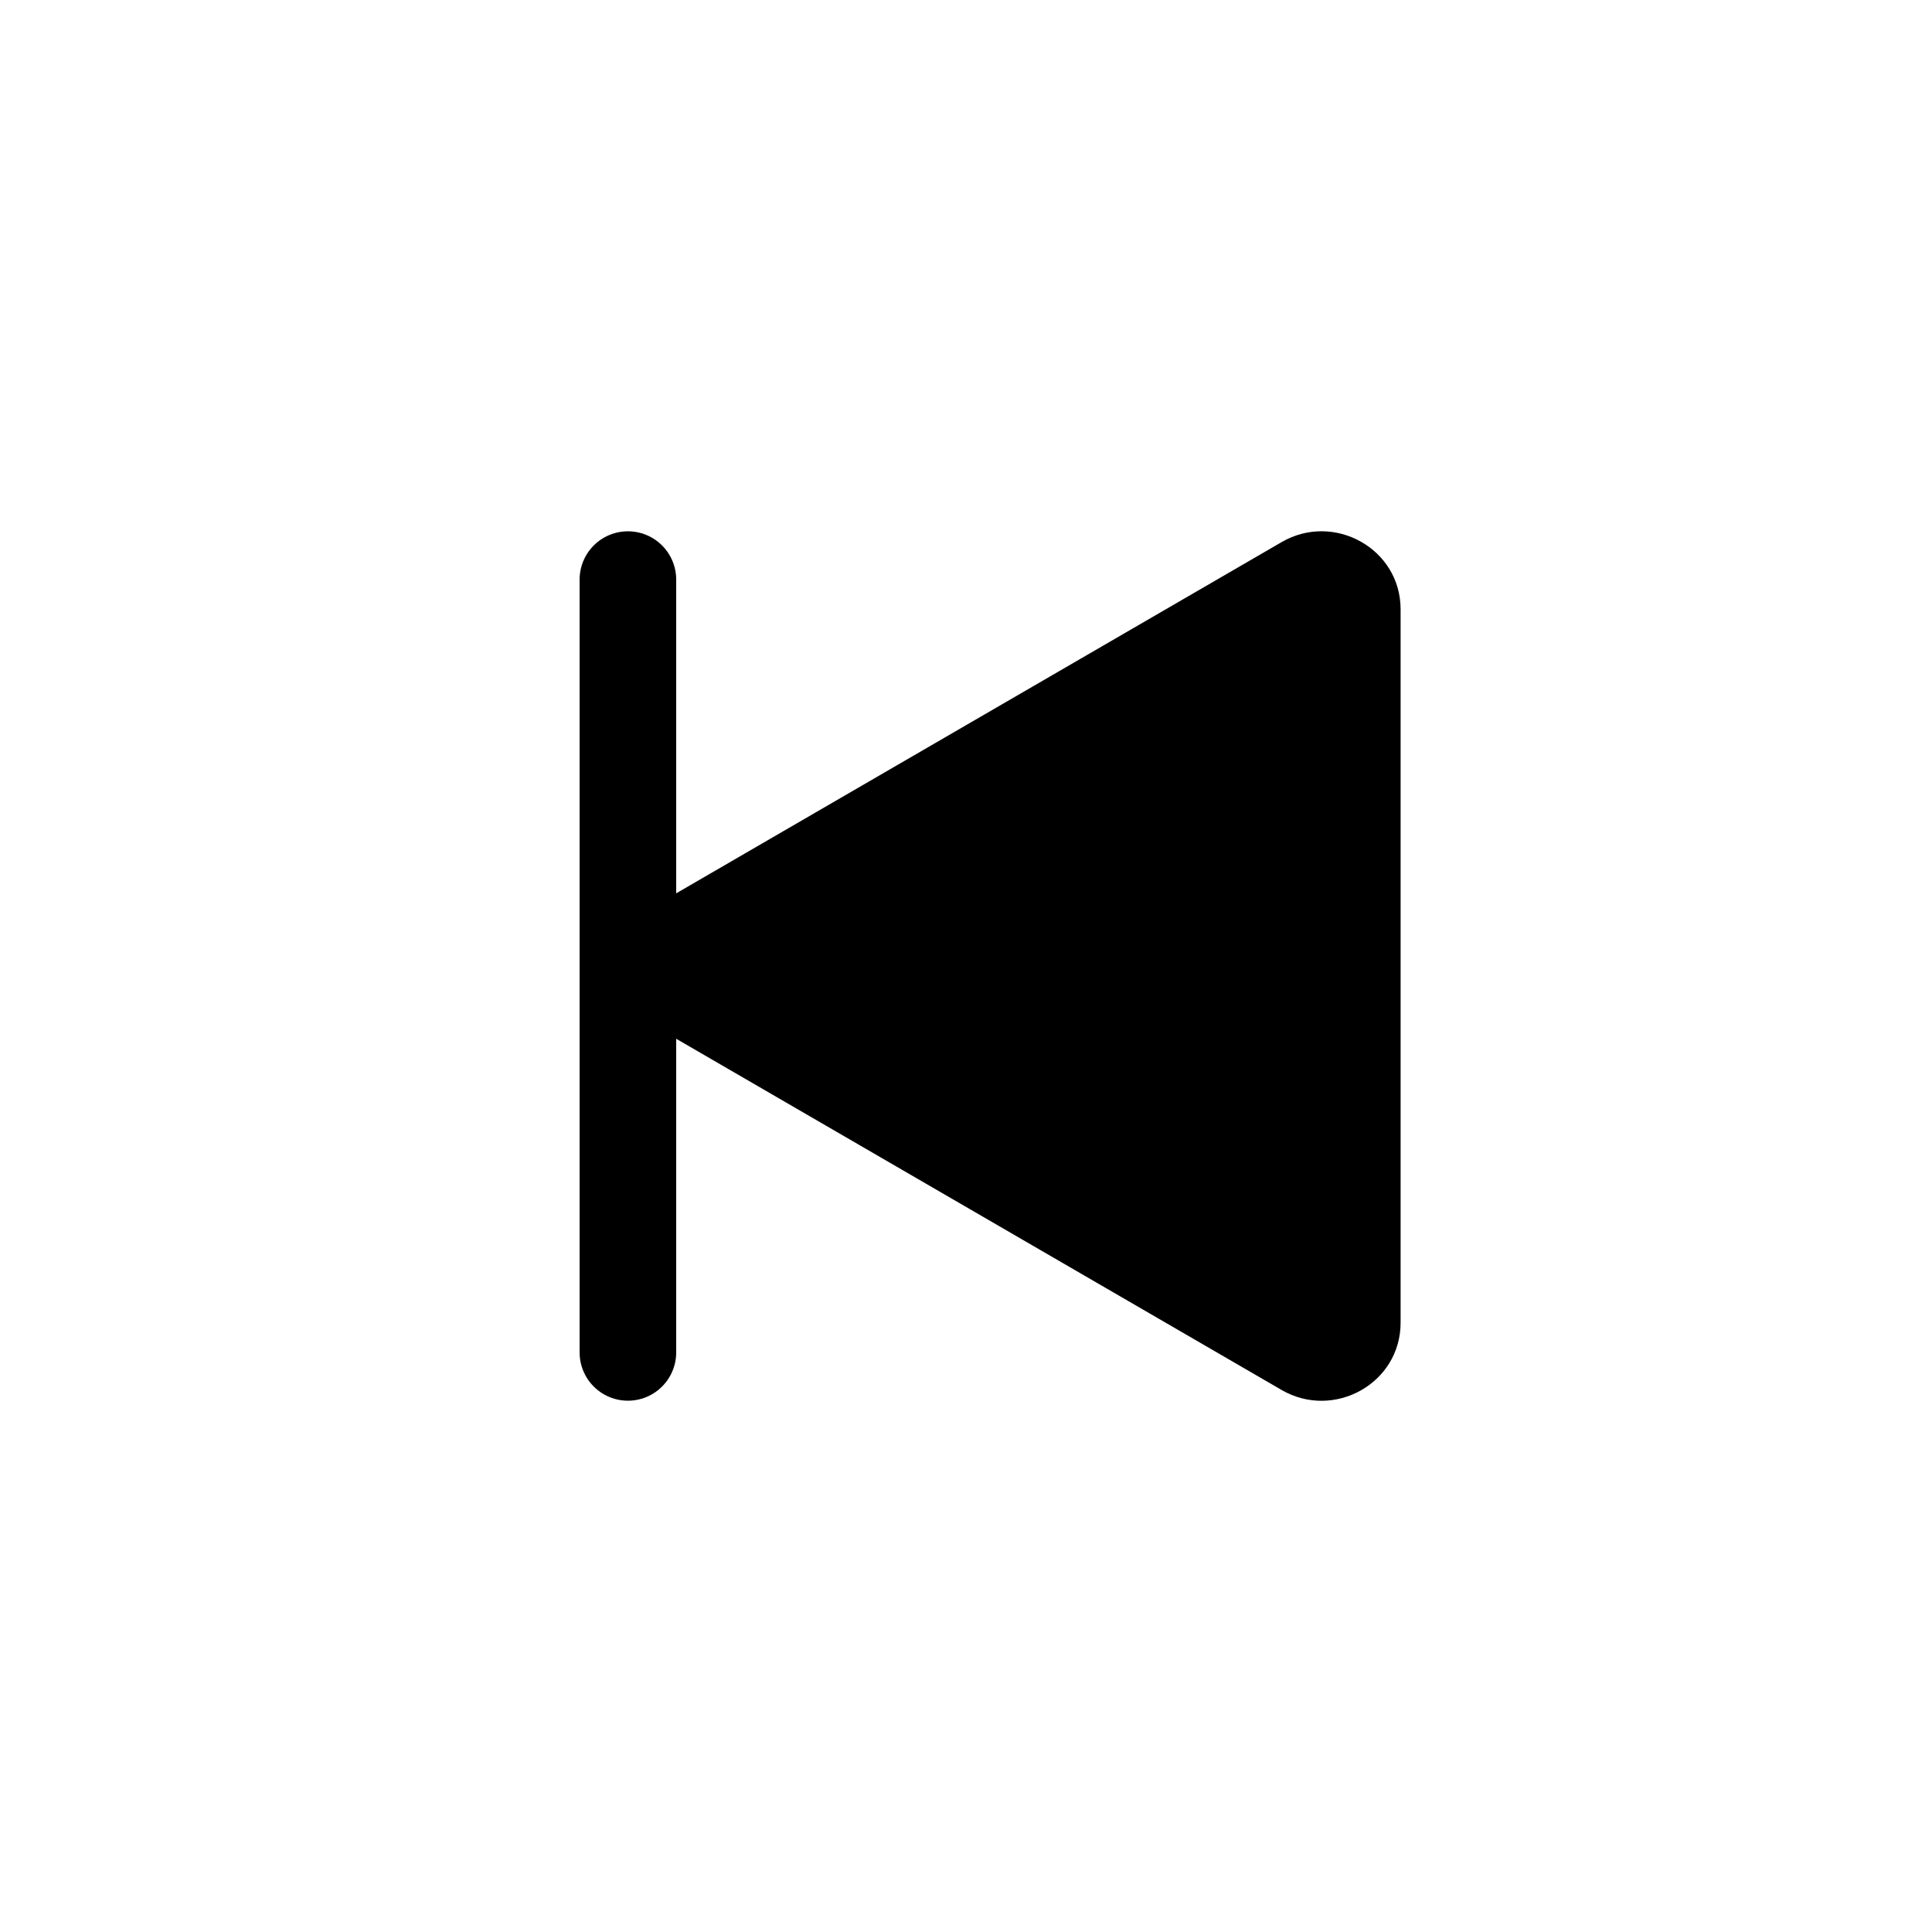
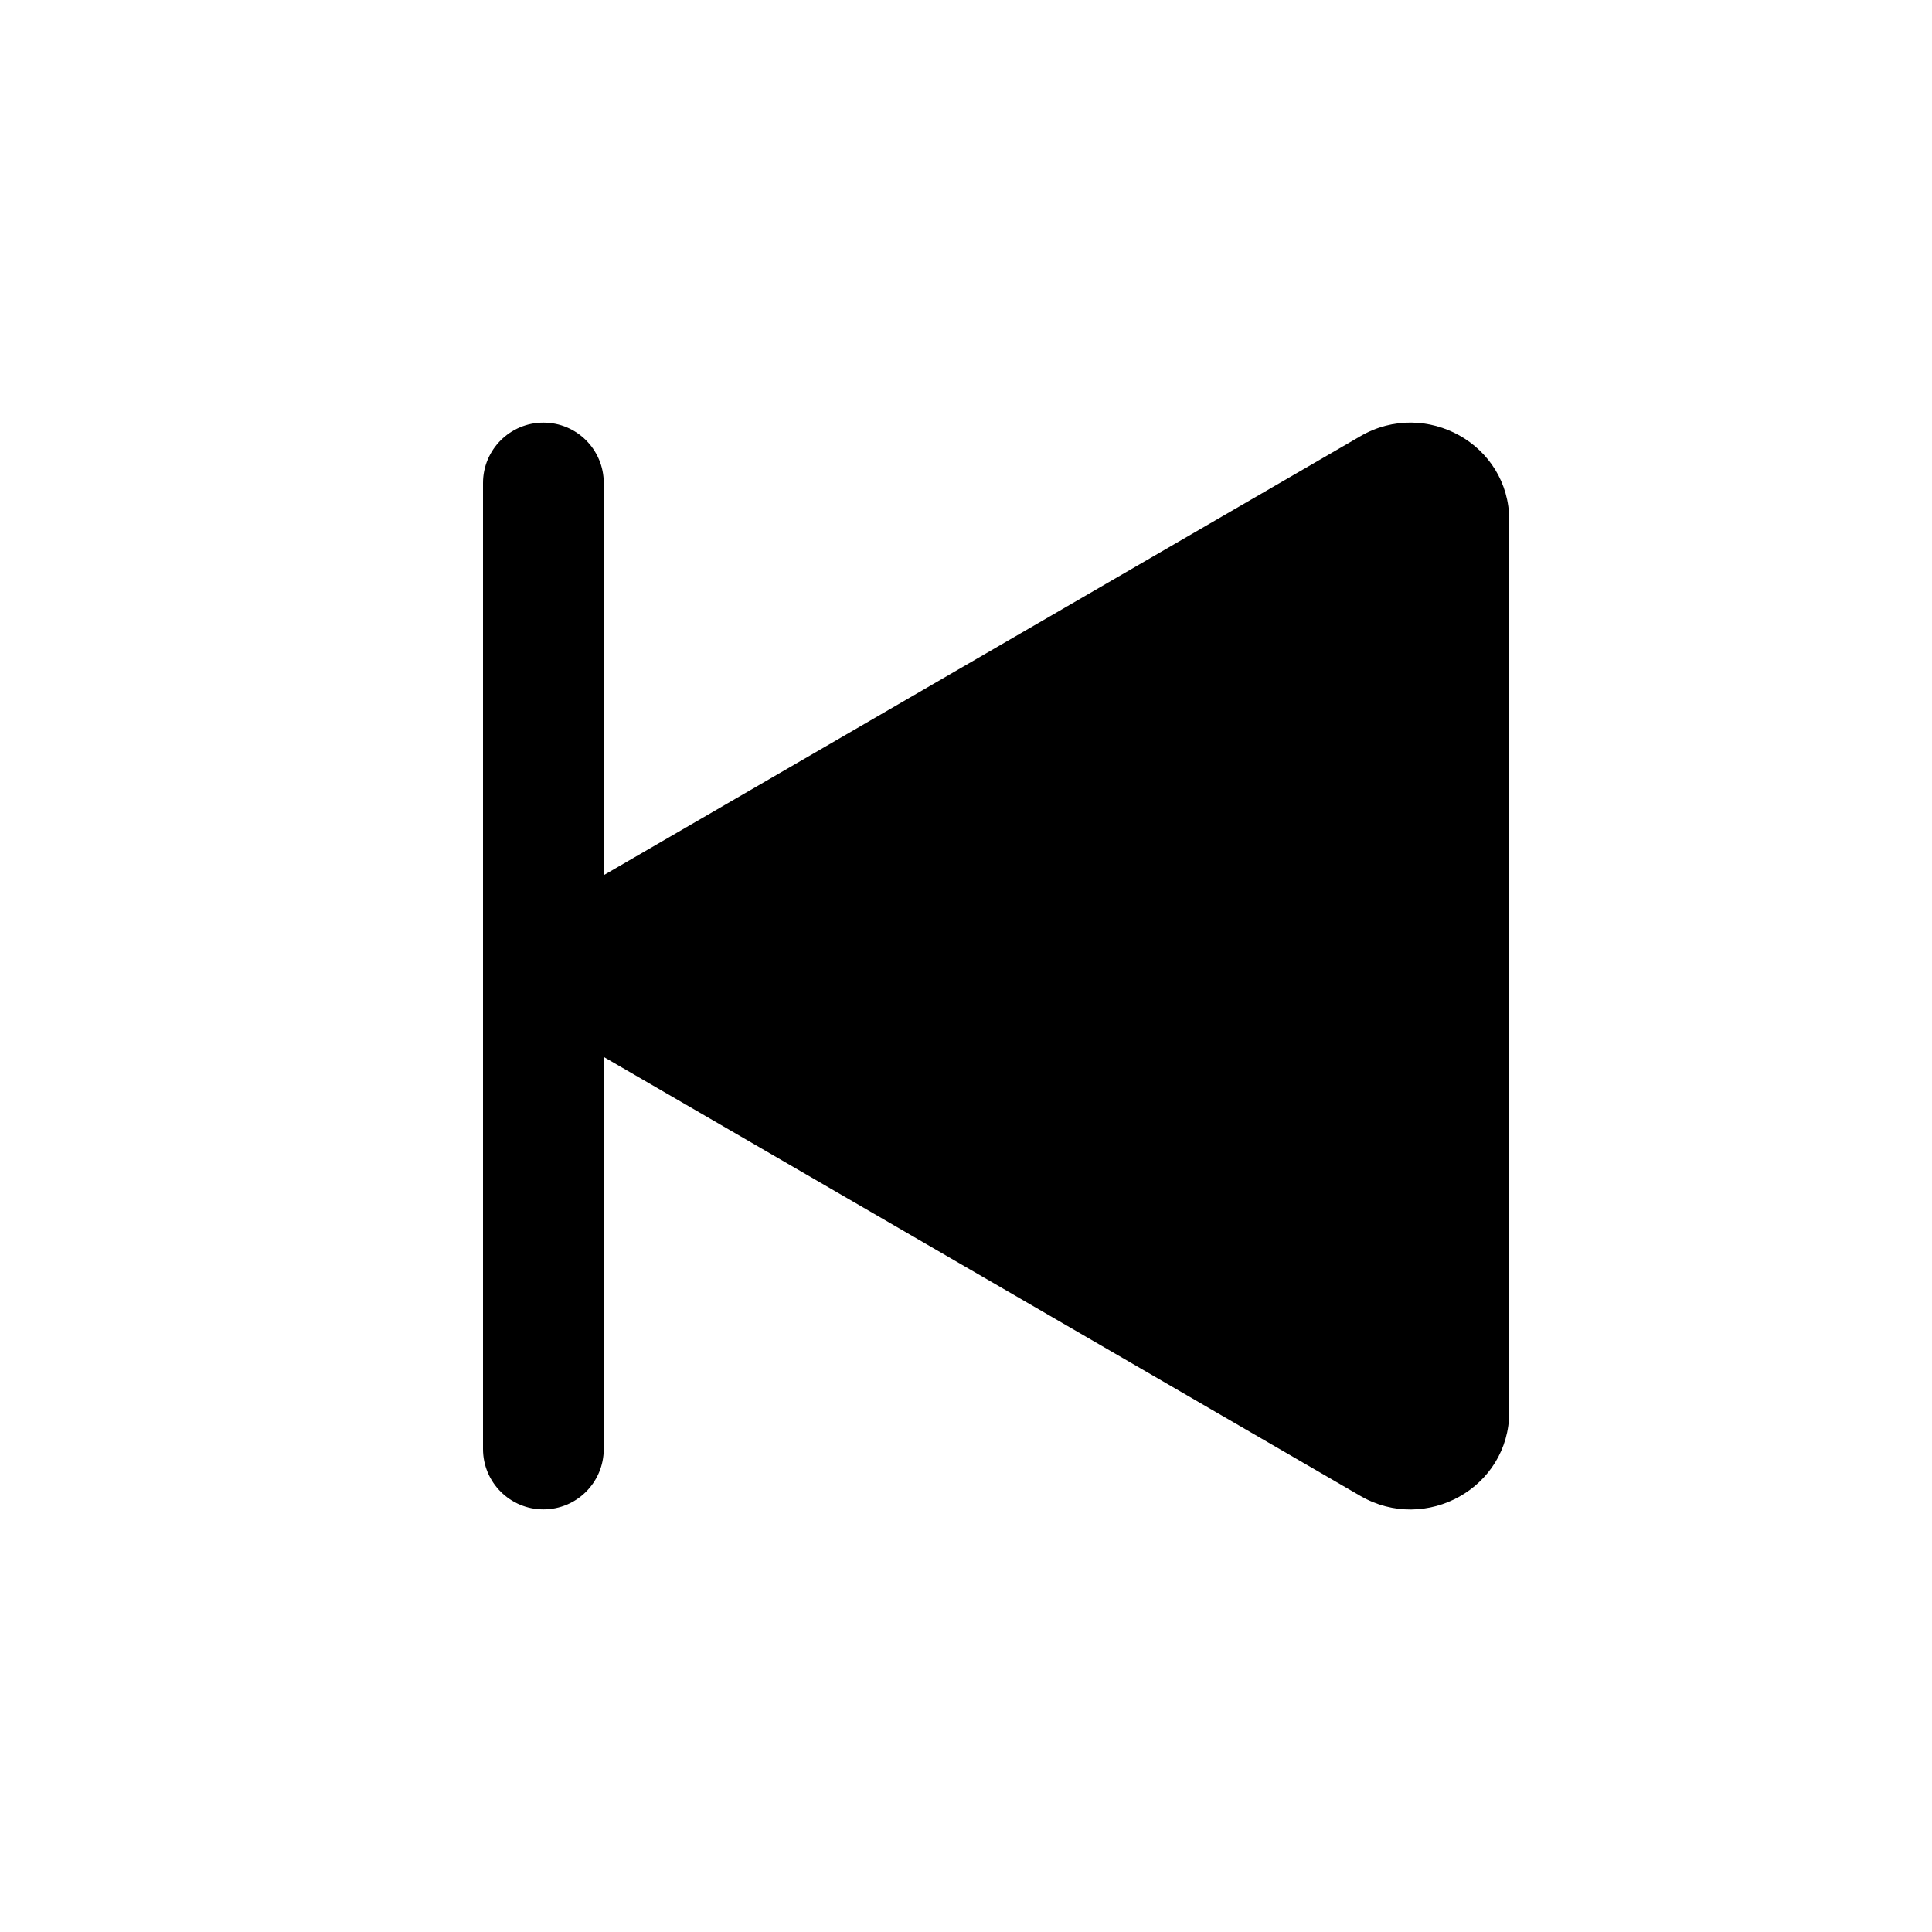
- <svg xmlns="http://www.w3.org/2000/svg" class="bi bi-skip-start-fill" width="1em" height="1em" viewBox="0 0 20 20" fill="currentColor">
-   <path stroke="#000" stroke-linecap="round" d="M6.5 6v8" />
-   <path d="M6.903 10.697l6.364 3.692c.54.313 1.232-.066 1.232-.697V6.308c0-.63-.692-1.01-1.232-.696L6.903 9.304a.802.802 0 000 1.393z" />
+ <svg xmlns="http://www.w3.org/2000/svg" class="bi bi-skip-start-fill" width="1em" height="1em" viewBox="0 0 16 16" fill="currentColor">
+   <path fill-rule="evenodd" d="M4.5 3.5A.5.5 0 0 0 4 4v8a.5.5 0 0 0 1 0V4a.5.5 0 0 0-.5-.5z" clip-rule="evenodd" />
+   <path d="M4.903 8.697l6.364 3.692c.54.313 1.232-.066 1.232-.697V4.308c0-.63-.692-1.01-1.232-.696L4.903 7.304a.802.802 0 0 0 0 1.393z" />
</svg>
